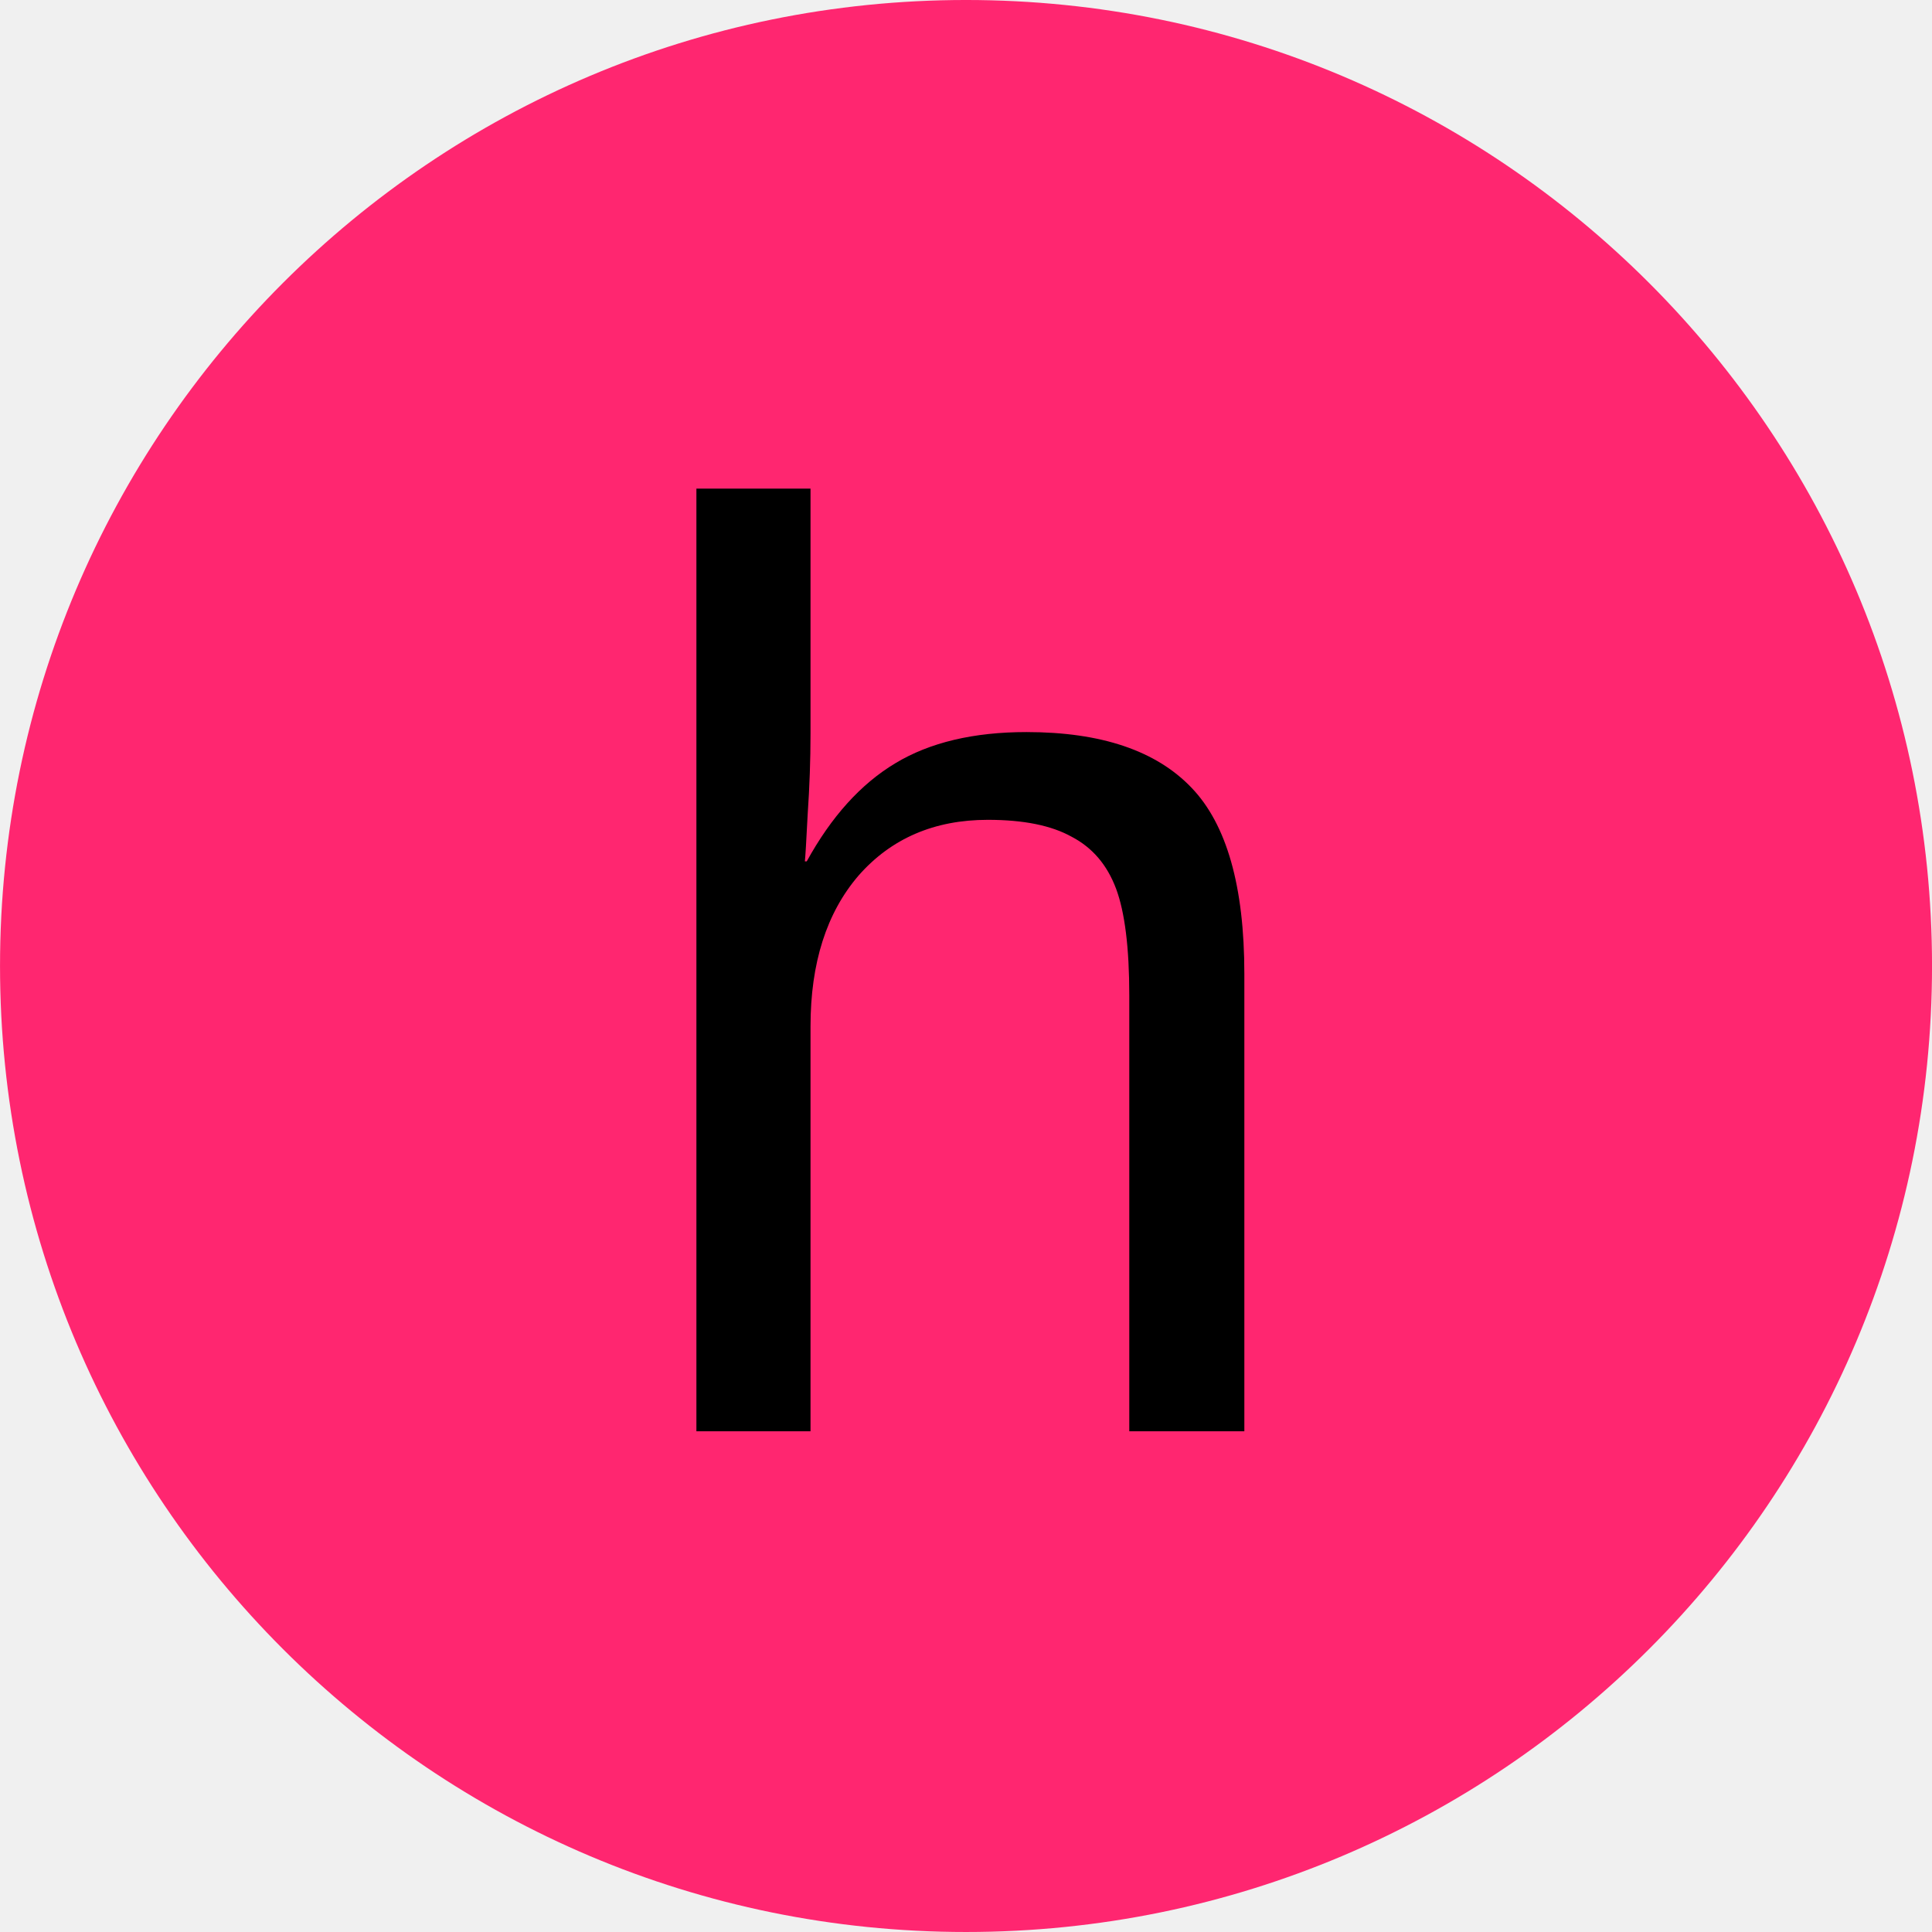
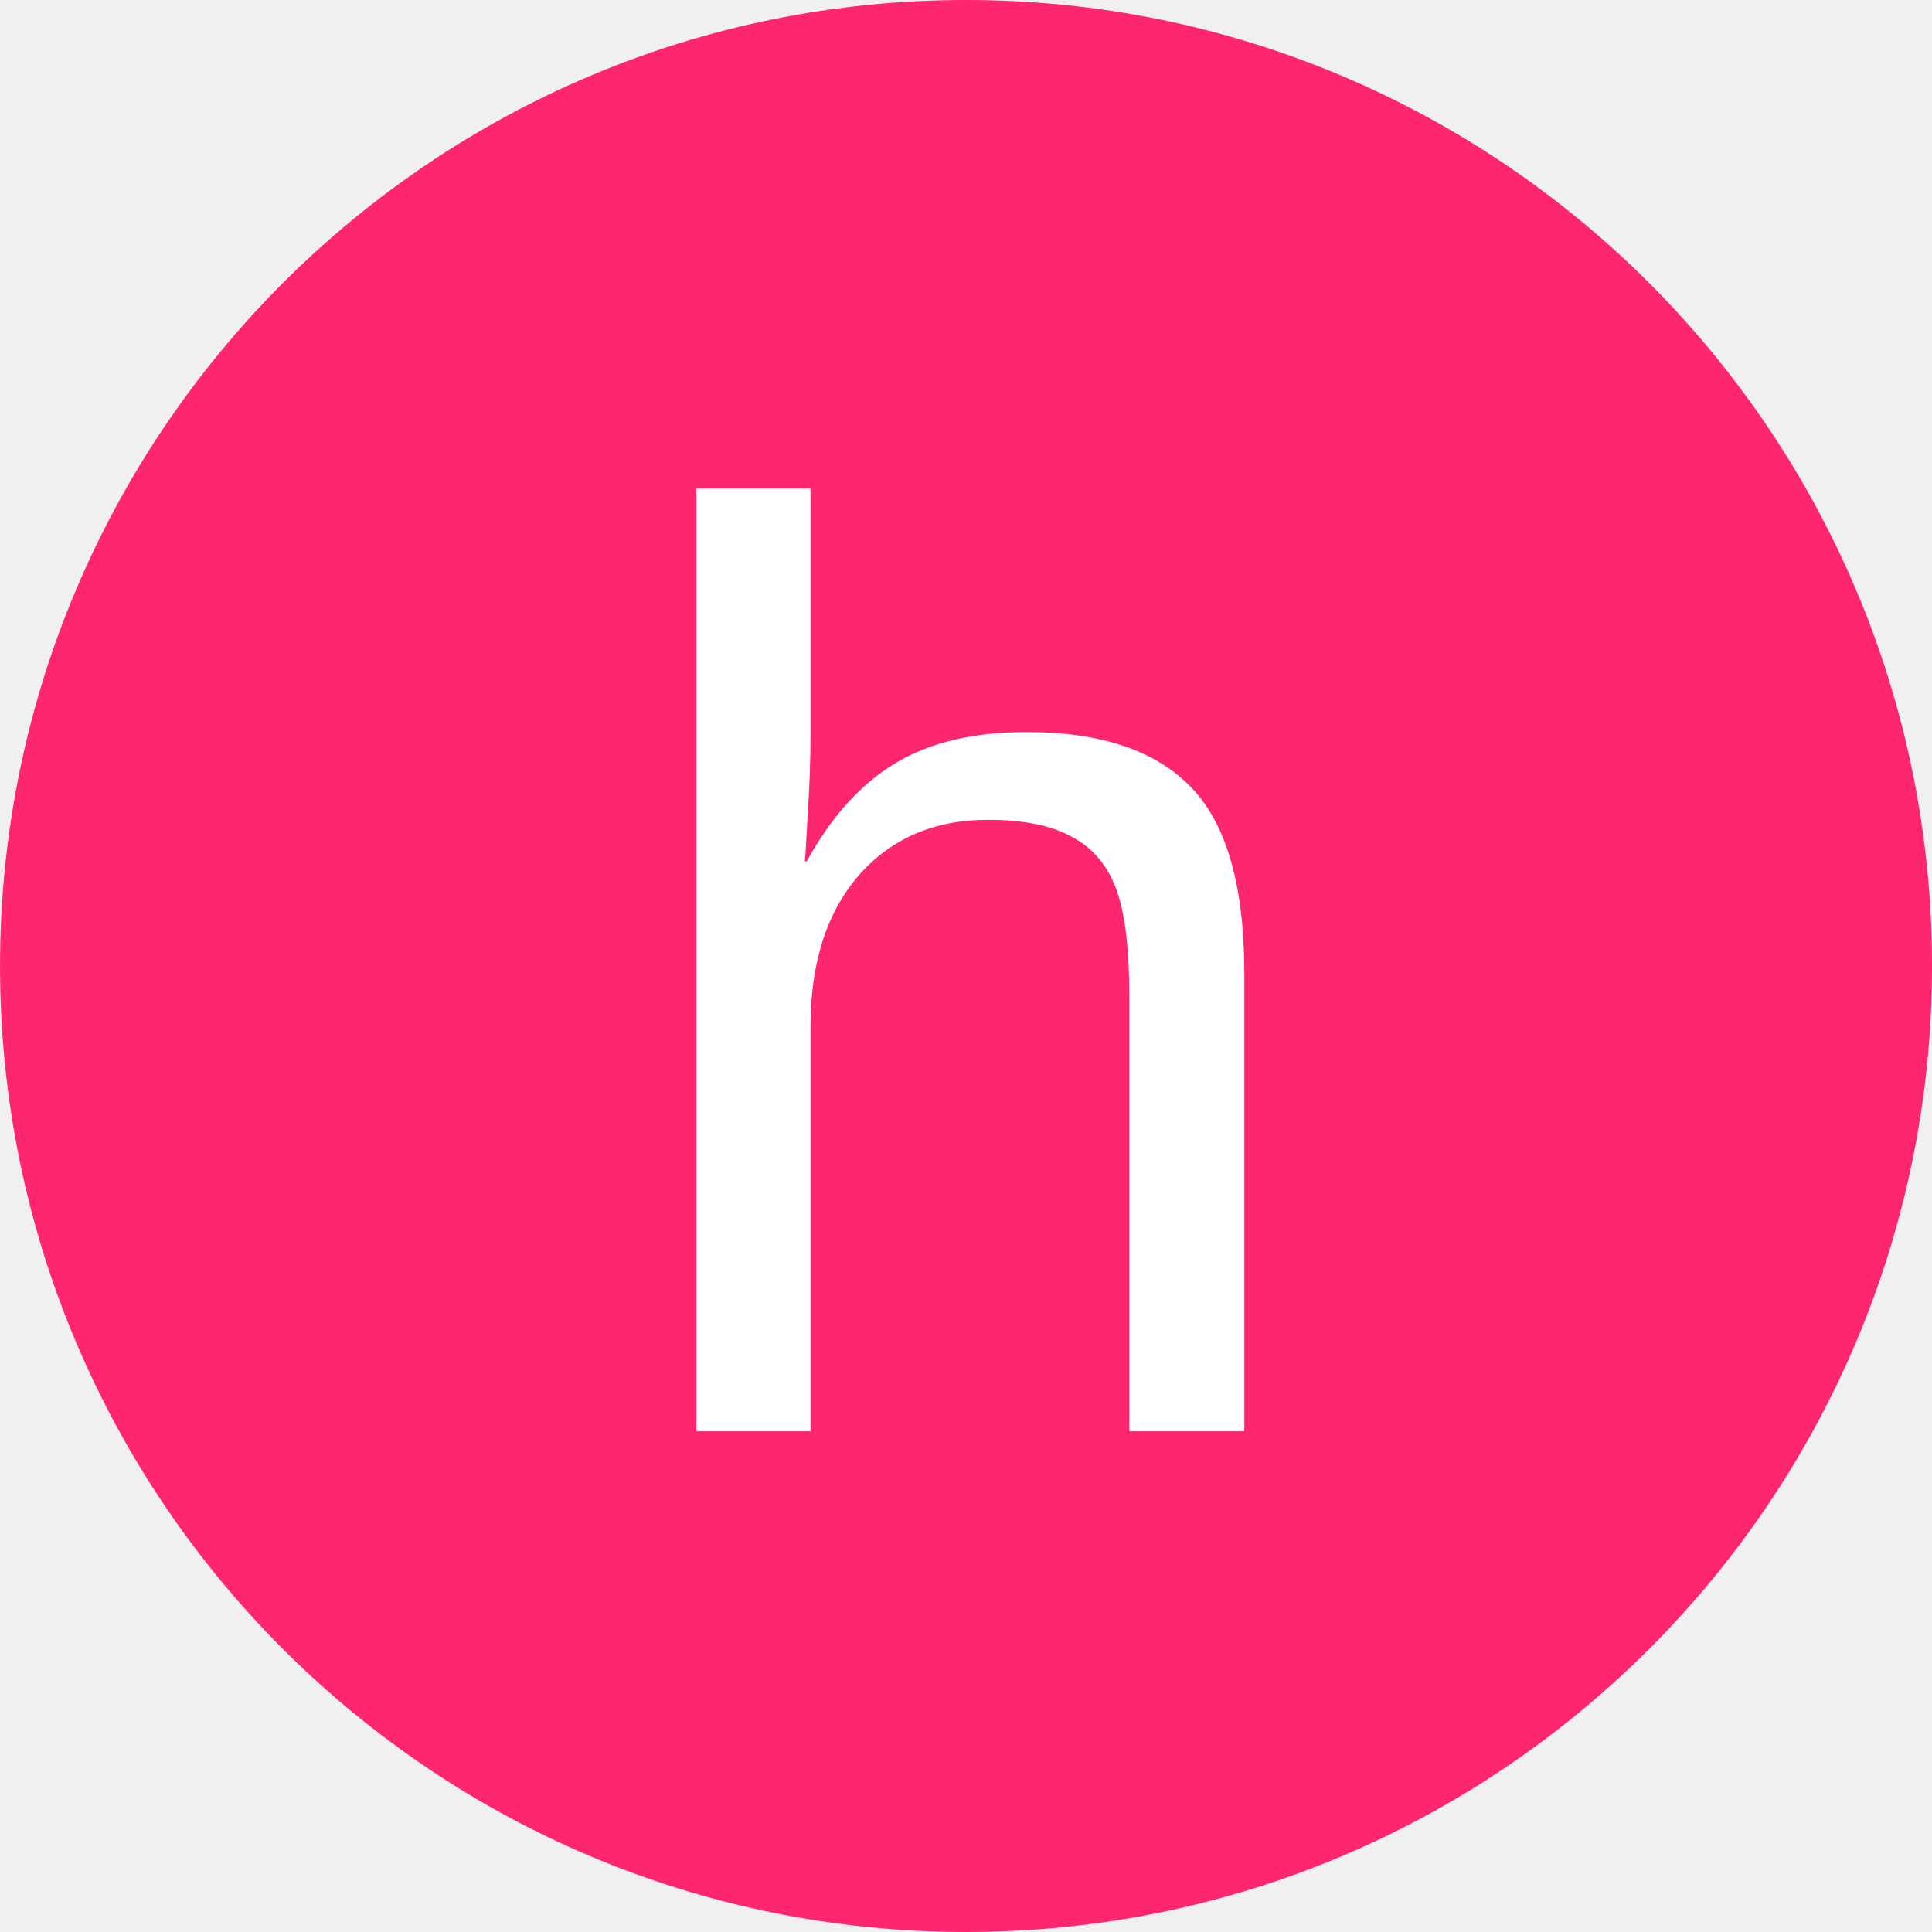
<svg xmlns="http://www.w3.org/2000/svg" width="32mm" height="32mm" viewBox="0 0 32 32" version="1.1" id="svg1542" xml:space="preserve">
  <defs id="defs1539">
    <linearGradient id="swatch8">
      <stop style="stop-color:#ff2670;stop-opacity:1;" offset="0" id="stop8" />
    </linearGradient>
    <rect x="-6.245" y="-117.092" width="504.275" height="70.255" id="rect2071" />
    <marker orient="auto" refY="0" refX="0" id="TriangleOutM-6-3-9-7-9-8-1-4" style="overflow:visible" viewBox="0 0 4.26 4.924" markerWidth="4.26" markerHeight="4.924" preserveAspectRatio="xMidYMid">
      <path id="path1092-96-1-3-93-0-2-7-4" d="M 5.77,0 -2.88,5 V -5 Z" style="fill:#e1147b;fill-opacity:1;fill-rule:evenodd;stroke:#e1147b;stroke-width:1pt;stroke-opacity:1" transform="scale(0.4)" />
    </marker>
    <marker orient="auto" refY="0" refX="0" id="TriangleOutM-6-3-9-7-9-8-1-4-4" style="overflow:visible" viewBox="0 0 4.26 4.924" markerWidth="4.26" markerHeight="4.924" preserveAspectRatio="xMidYMid">
      <path id="path1092-96-1-3-93-0-2-7-4-7" d="M 5.77,0 -2.88,5 V -5 Z" style="fill:#e1147b;fill-opacity:1;fill-rule:evenodd;stroke:#e1147b;stroke-width:1pt;stroke-opacity:1" transform="scale(0.4)" />
    </marker>
    <marker orient="auto" refY="0" refX="0" id="TriangleOutM-6-3-9-7-9-8-1-4-8" style="overflow:visible">
      <path id="path1092-96-1-3-93-0-2-7-4-0" d="M 5.77,0 -2.88,5 V -5 Z" style="fill:#e1147b;fill-opacity:1;fill-rule:evenodd;stroke:#e1147b;stroke-width:1pt;stroke-opacity:1" transform="scale(0.4)" />
    </marker>
    <marker style="overflow:visible" id="TriangleOutM-6-0" refX="0" refY="0" orient="auto">
      <path transform="scale(0.4)" style="fill:#53cbc8;fill-opacity:1;fill-rule:evenodd;stroke:#53cbc8;stroke-width:1pt;stroke-opacity:1" d="M 5.77,0 -2.88,5 V -5 Z" id="path1092-96-8" />
    </marker>
    <marker style="overflow:visible" id="TriangleOutM-6-3-2-7" refX="0" refY="0" orient="auto">
      <path transform="scale(0.4)" style="fill:#53cbc8;fill-opacity:1;fill-rule:evenodd;stroke:#53cbc8;stroke-width:1pt;stroke-opacity:1" d="M 5.77,0 -2.88,5 V -5 Z" id="path1092-96-1-6-4" />
    </marker>
    <marker orient="auto" refY="0" refX="0" id="TriangleOutM-6-3-1" style="overflow:visible">
      <path id="path1092-96-1-9" d="M 5.77,0 -2.88,5 V -5 Z" style="fill:#53cbc8;fill-opacity:1;fill-rule:evenodd;stroke:#53cbc8;stroke-width:1pt;stroke-opacity:1" transform="scale(0.4)" />
    </marker>
    <marker style="overflow:visible" id="TriangleOutM-6-0-2" refX="0" refY="0" orient="auto">
      <path transform="scale(0.4)" style="fill:#53cbc8;fill-opacity:1;fill-rule:evenodd;stroke:#53cbc8;stroke-width:1pt;stroke-opacity:1" d="M 5.77,0 -2.88,5 V -5 Z" id="path1092-96-8-5" />
    </marker>
    <marker style="overflow:visible" id="TriangleOutM-6-3-2-7-1" refX="0" refY="0" orient="auto">
      <path transform="scale(0.4)" style="fill:#53cbc8;fill-opacity:1;fill-rule:evenodd;stroke:#53cbc8;stroke-width:1pt;stroke-opacity:1" d="M 5.77,0 -2.88,5 V -5 Z" id="path1092-96-1-6-4-1" />
    </marker>
    <marker orient="auto" refY="0" refX="0" id="TriangleOutM-6-3-1-2" style="overflow:visible">
      <path id="path1092-96-1-9-0" d="M 5.77,0 -2.88,5 V -5 Z" style="fill:#53cbc8;fill-opacity:1;fill-rule:evenodd;stroke:#53cbc8;stroke-width:1pt;stroke-opacity:1" transform="scale(0.4)" />
    </marker>
    <marker orient="auto" refY="0" refX="0" id="TriangleOutM-6-3-9-7-9-8-1-4-49" style="overflow:visible" viewBox="0 0 4.26 4.924" markerWidth="4.26" markerHeight="4.924" preserveAspectRatio="xMidYMid">
      <path id="path1092-96-1-3-93-0-2-7-4-2" d="M 5.77,0 -2.88,5 V -5 Z" style="fill:#e1147b;fill-opacity:1;fill-rule:evenodd;stroke:#e1147b;stroke-width:1pt;stroke-opacity:1" transform="scale(0.4)" />
    </marker>
    <marker orient="auto" refY="0" refX="0" id="TriangleOutM-6-3-9-7-9-8-1-4-4-2" style="overflow:visible" viewBox="0 0 4.26 4.924" markerWidth="4.26" markerHeight="4.924" preserveAspectRatio="xMidYMid">
      <path id="path1092-96-1-3-93-0-2-7-4-7-7" d="M 5.77,0 -2.88,5 V -5 Z" style="fill:#e1147b;fill-opacity:1;fill-rule:evenodd;stroke:#e1147b;stroke-width:1pt;stroke-opacity:1" transform="scale(0.4)" />
    </marker>
    <marker orient="auto" refY="0" refX="0" id="TriangleOutM-6-3-9-7-9-8-1-4-8-4" style="overflow:visible" viewBox="0 0 4.26 4.924" markerWidth="4.26" markerHeight="4.924" preserveAspectRatio="xMidYMid">
      <path id="path1092-96-1-3-93-0-2-7-4-0-8" d="M 5.77,0 -2.88,5 V -5 Z" style="fill:#e1147b;fill-opacity:1;fill-rule:evenodd;stroke:#e1147b;stroke-width:1pt;stroke-opacity:1" transform="scale(0.4)" />
    </marker>
    <marker orient="auto" refY="0" refX="0" id="TriangleOutM-6-3-9-7-9-8-1-4-8-4-9" style="overflow:visible" viewBox="0 0 4.26 4.924" markerWidth="4.26" markerHeight="4.924" preserveAspectRatio="xMidYMid">
      <path id="path1092-96-1-3-93-0-2-7-4-0-8-9" d="M 5.77,0 -2.88,5 V -5 Z" style="fill:#e1147b;fill-opacity:1;fill-rule:evenodd;stroke:#e1147b;stroke-width:1pt;stroke-opacity:1" transform="scale(0.4)" />
    </marker>
    <marker orient="auto" refY="0" refX="0" style="overflow:visible" viewBox="0 0 4.26 4.924" markerWidth="4.26" markerHeight="4.924" preserveAspectRatio="xMidYMid" id="TriangleOutM-6-3-9-7-9-8-1-4-8-48328">
      <path id="path1092-96-1-3-93-0-2-7-4-0-8-1" d="M 5.77,0 -2.88,5 V -5 Z" style="fill:#ff2670;fill-opacity:1;fill-rule:evenodd;stroke:#000000;stroke-width:1pt;stroke-opacity:1" transform="scale(0.4)" />
    </marker>
    <marker orient="auto" refY="0" refX="0" style="overflow:visible" viewBox="0 0 4.26 4.924" markerWidth="4.26" markerHeight="4.924" preserveAspectRatio="xMidYMid" id="TriangleOutM-6-3-9-7-9-8-1-4-8-483282145">
      <path id="path1092-96-1-3-93-0-2-7-4-0-8-1-1" d="M 5.77,0 -2.88,5 V -5 Z" style="fill:#ff2670;fill-opacity:1;fill-rule:evenodd;stroke:#ff2670;stroke-width:1pt;stroke-opacity:1" transform="scale(0.4)" />
    </marker>
    <marker orient="auto" refY="0" refX="0" style="overflow:visible" id="TriangleOutM-6-3-9-7-9-8-1-4-84870">
      <path id="path1092-96-1-3-93-0-2-7-4-0-1" d="M 5.77,0 -2.88,5 V -5 Z" style="fill:#ff2670;fill-opacity:1;fill-rule:evenodd;stroke:#ff2670;stroke-width:1pt;stroke-opacity:1" transform="scale(0.4)" />
    </marker>
    <marker orient="auto" refY="0" refX="0" style="overflow:visible" viewBox="0 0 4.26 4.924" markerWidth="4.26" markerHeight="4.924" preserveAspectRatio="xMidYMid" id="TriangleOutM-6-3-9-7-9-8-1-4-43804">
      <path id="path1092-96-1-3-93-0-2-7-4-7-1" d="M 5.77,0 -2.88,5 V -5 Z" style="fill:#ff2670;fill-opacity:1;fill-rule:evenodd;stroke:#ff2670;stroke-width:1pt;stroke-opacity:1" transform="scale(0.4)" />
    </marker>
    <marker orient="auto" refY="0" refX="0" style="overflow:visible" viewBox="0 0 4.26 4.924" markerWidth="4.26" markerHeight="4.924" preserveAspectRatio="xMidYMid" id="TriangleOutM-6-3-9-7-9-8-1-4-499713">
      <path id="path1092-96-1-3-93-0-2-7-4-2-1" d="M 5.77,0 -2.88,5 V -5 Z" style="fill:#ff2670;fill-opacity:1;fill-rule:evenodd;stroke:#ff2670;stroke-width:1pt;stroke-opacity:1" transform="scale(0.4)" />
    </marker>
    <marker orient="auto" refY="0" refX="0" style="overflow:visible" viewBox="0 0 4.26 4.924" markerWidth="4.26" markerHeight="4.924" preserveAspectRatio="xMidYMid" id="TriangleOutM-6-3-9-7-9-8-1-4-4-28983">
      <path id="path1092-96-1-3-93-0-2-7-4-7-7-1" d="M 5.77,0 -2.88,5 V -5 Z" style="fill:#ff2670;fill-opacity:1;fill-rule:evenodd;stroke:#ff2670;stroke-width:1pt;stroke-opacity:1" transform="scale(0.4)" />
    </marker>
    <marker orient="auto" refY="0" refX="0" style="overflow:visible" viewBox="0 0 4.26 4.924" markerWidth="4.26" markerHeight="4.924" preserveAspectRatio="xMidYMid" id="TriangleOutM-6-3-9-7-9-8-1-4-8-41829">
      <path id="path1092-96-1-3-93-0-2-7-4-0-8-1-1-1" d="M 5.77,0 -2.88,5 V -5 Z" style="fill:#ff2670;fill-opacity:1;fill-rule:evenodd;stroke:#ff2670;stroke-width:1pt;stroke-opacity:1" transform="scale(0.4)" />
    </marker>
    <marker orient="auto" refY="0" refX="0" style="overflow:visible" viewBox="0 0 4.26 4.924" markerWidth="4.26" markerHeight="4.924" preserveAspectRatio="xMidYMid" id="TriangleOutM-6-3-9-7-9-8-1-4-8-483282145-8">
      <path id="path1092-96-1-3-93-0-2-7-4-0-8-1-1-6" d="M 5.77,0 -2.88,5 V -5 Z" style="fill:#ff2670;fill-opacity:1;fill-rule:evenodd;stroke:#ff2670;stroke-width:1pt;stroke-opacity:1" transform="scale(0.4)" />
    </marker>
  </defs>
  <g id="layer1" transform="translate(-54.02557,-52.06409)">
    <text xml:space="preserve" transform="matrix(0.2645833,0,0,0.2645833,-47.91655,0.4130733)" id="text2069" style="font-size:40px;line-height:1.25;font-family:sans-serif;letter-spacing:0px;white-space:pre;shape-inside:url(#rect2071);display:inline" />
    <circle style="fill:#ff2670;fill-opacity:1;stroke:#ff2670;stroke-width:0;stroke-dasharray:none;stroke-opacity:1" id="path5-3-0-6" cx="70.026" cy="68.064" r="16" />
    <text id="text1188-9-1-5-60-3-1" y="75.751" x="64.079" style="font-style:normal;font-variant:normal;font-weight:normal;font-stretch:normal;font-size:21.528px;line-height:1.25;font-family:Arial;-inkscape-font-specification:'Arial, Normal';font-variant-ligatures:normal;font-variant-caps:normal;font-variant-numeric:normal;font-variant-east-asian:normal;fill:#ff2670;fill-opacity:1;stroke:#ff2670;stroke-width:0.897;stroke-opacity:1" xml:space="preserve" transform="scale(0.9997263,1.000274)">
-       <tspan style="font-style:normal;font-variant:normal;font-weight:normal;font-stretch:normal;font-size:21.528px;font-family:Arial;-inkscape-font-specification:'Arial, Normal';font-variant-ligatures:normal;font-variant-caps:normal;font-variant-numeric:normal;font-variant-east-asian:normal;fill:#000000;fill-opacity:1;stroke:none;stroke-width:0.897;stroke-opacity:1" y="75.751" x="64.079" id="tspan3453-5-4-0-4">h</tspan>
+       <tspan style="font-style:normal;font-variant:normal;font-weight:normal;font-stretch:normal;font-size:21.528px;font-family:Arial;-inkscape-font-specification:'Arial, Normal';font-variant-ligatures:normal;font-variant-caps:normal;font-variant-numeric:normal;font-variant-east-asian:normal;fill:#ffffff;fill-opacity:1;stroke:none;stroke-width:0.897;stroke-opacity:1" y="75.751" x="64.079" id="tspan3453-5-4-0-4">h</tspan>
    </text>
  </g>
</svg>
